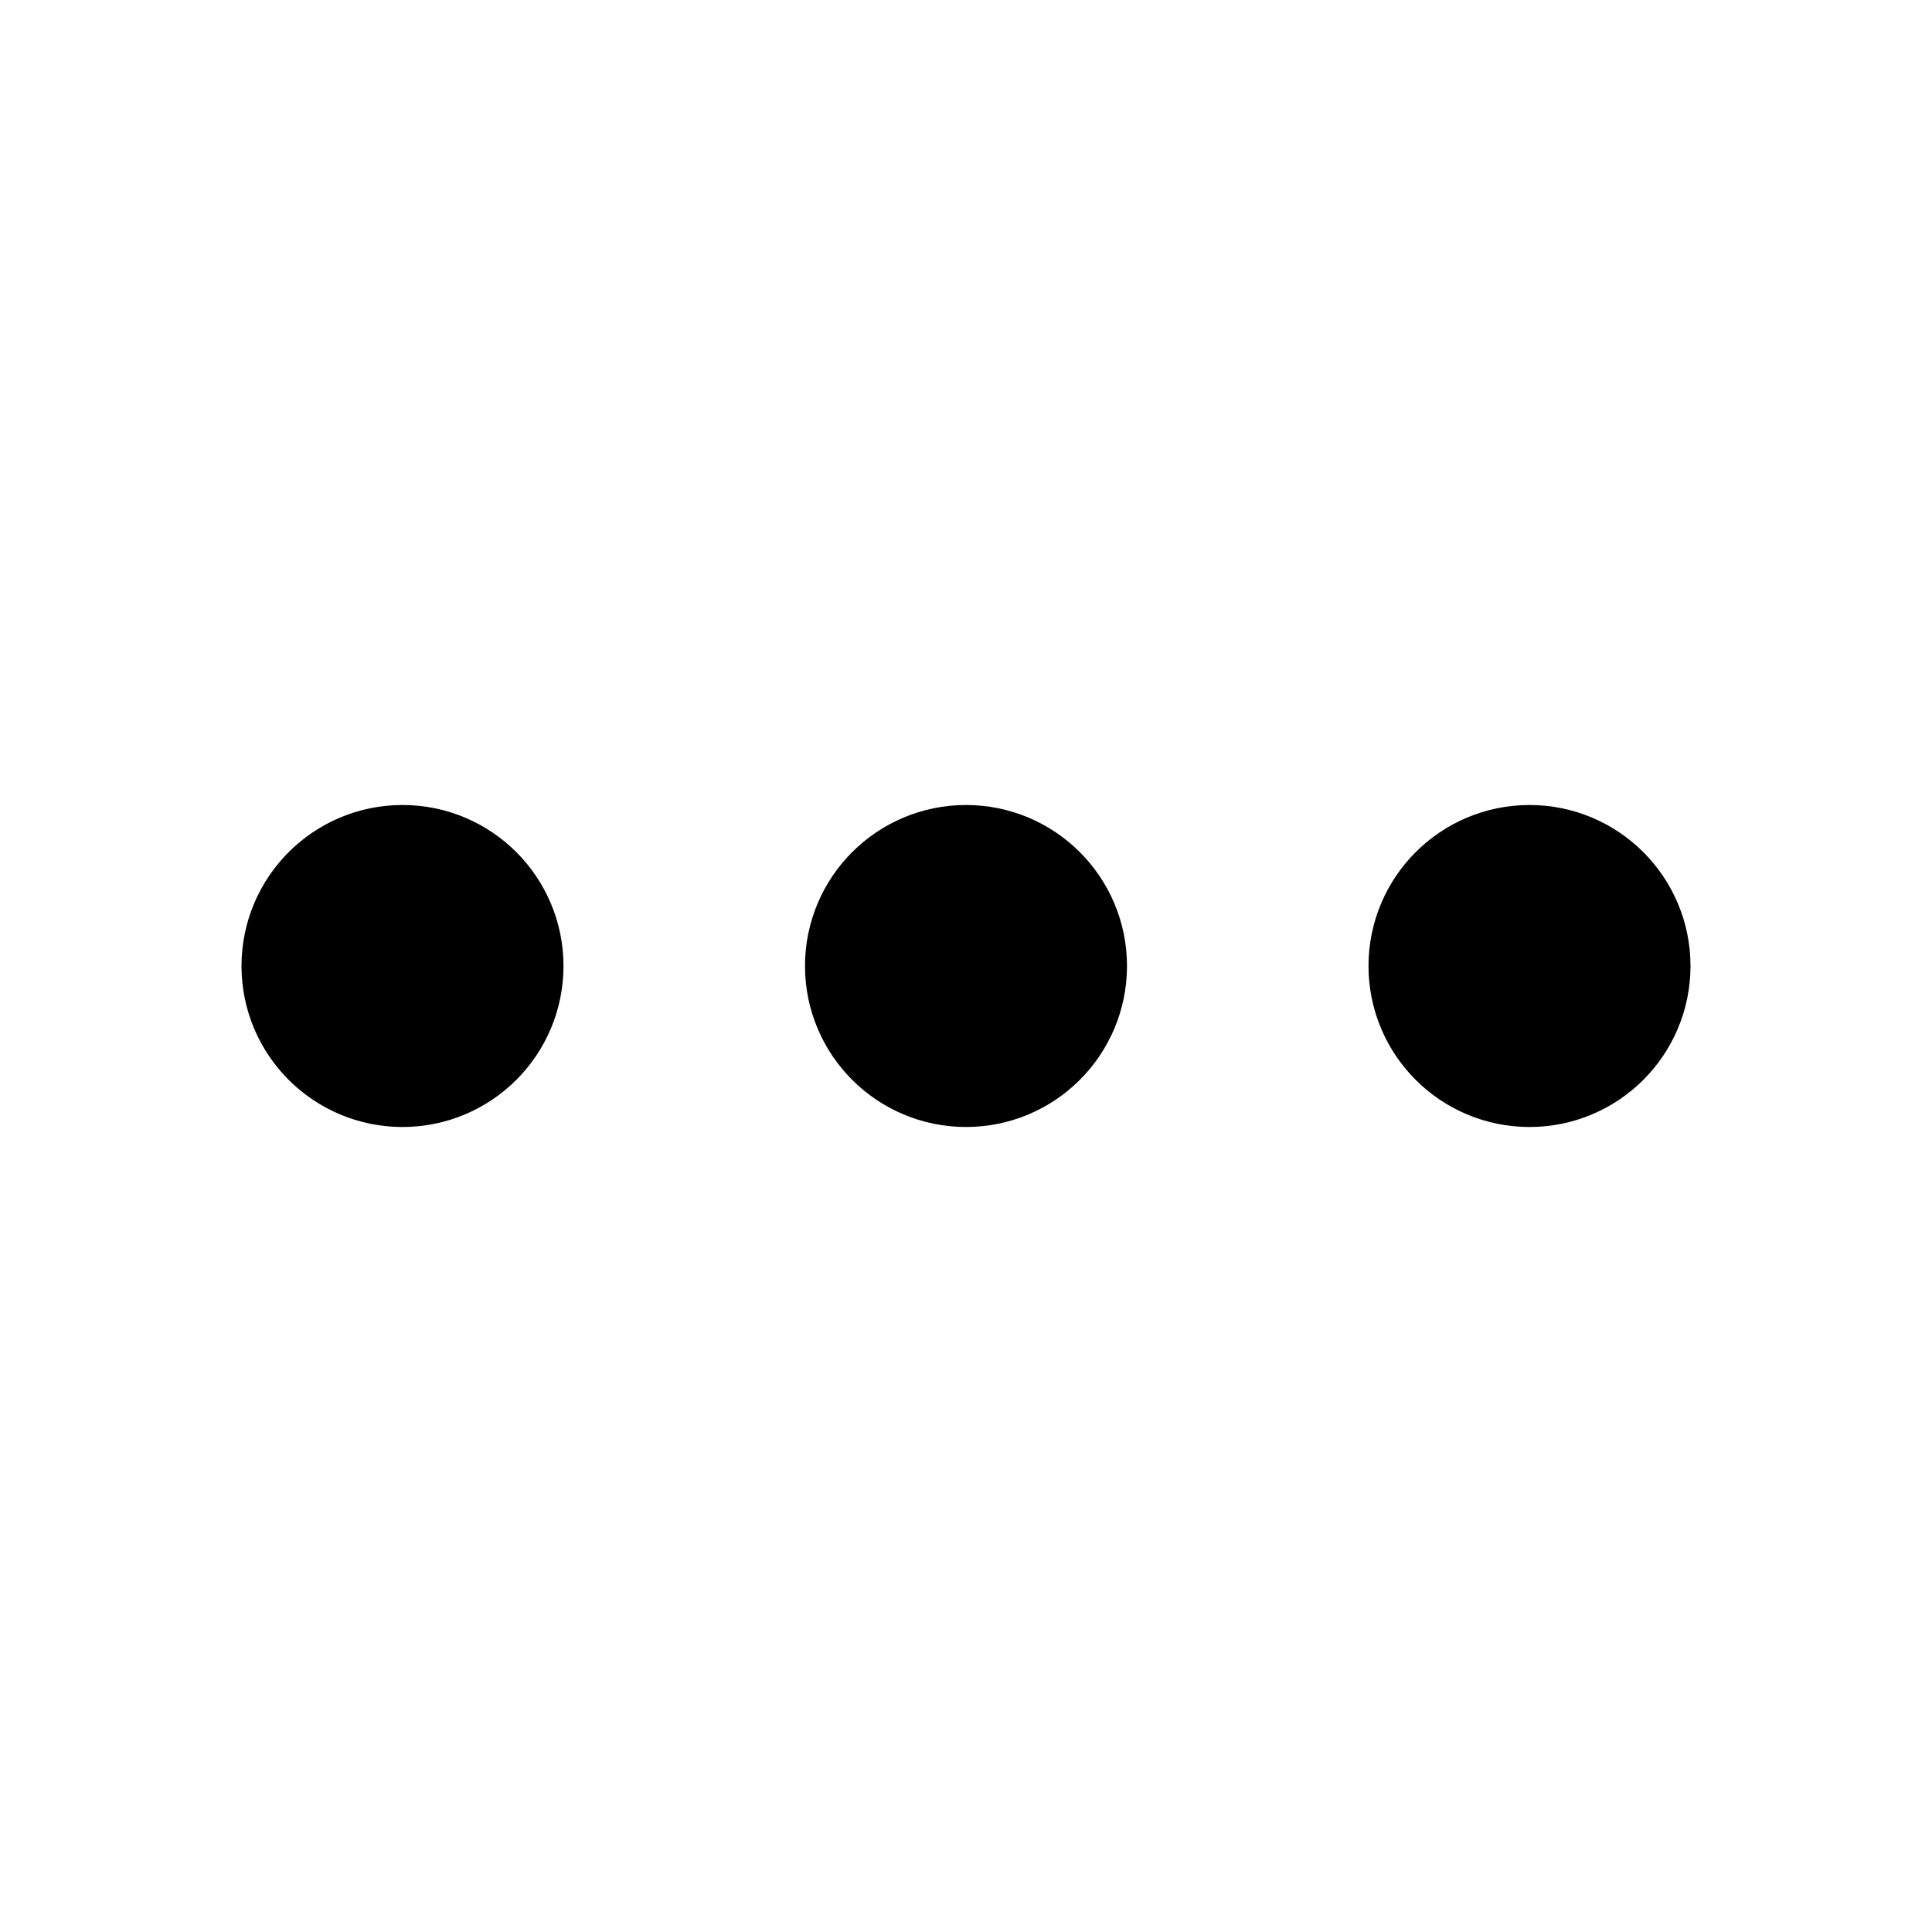
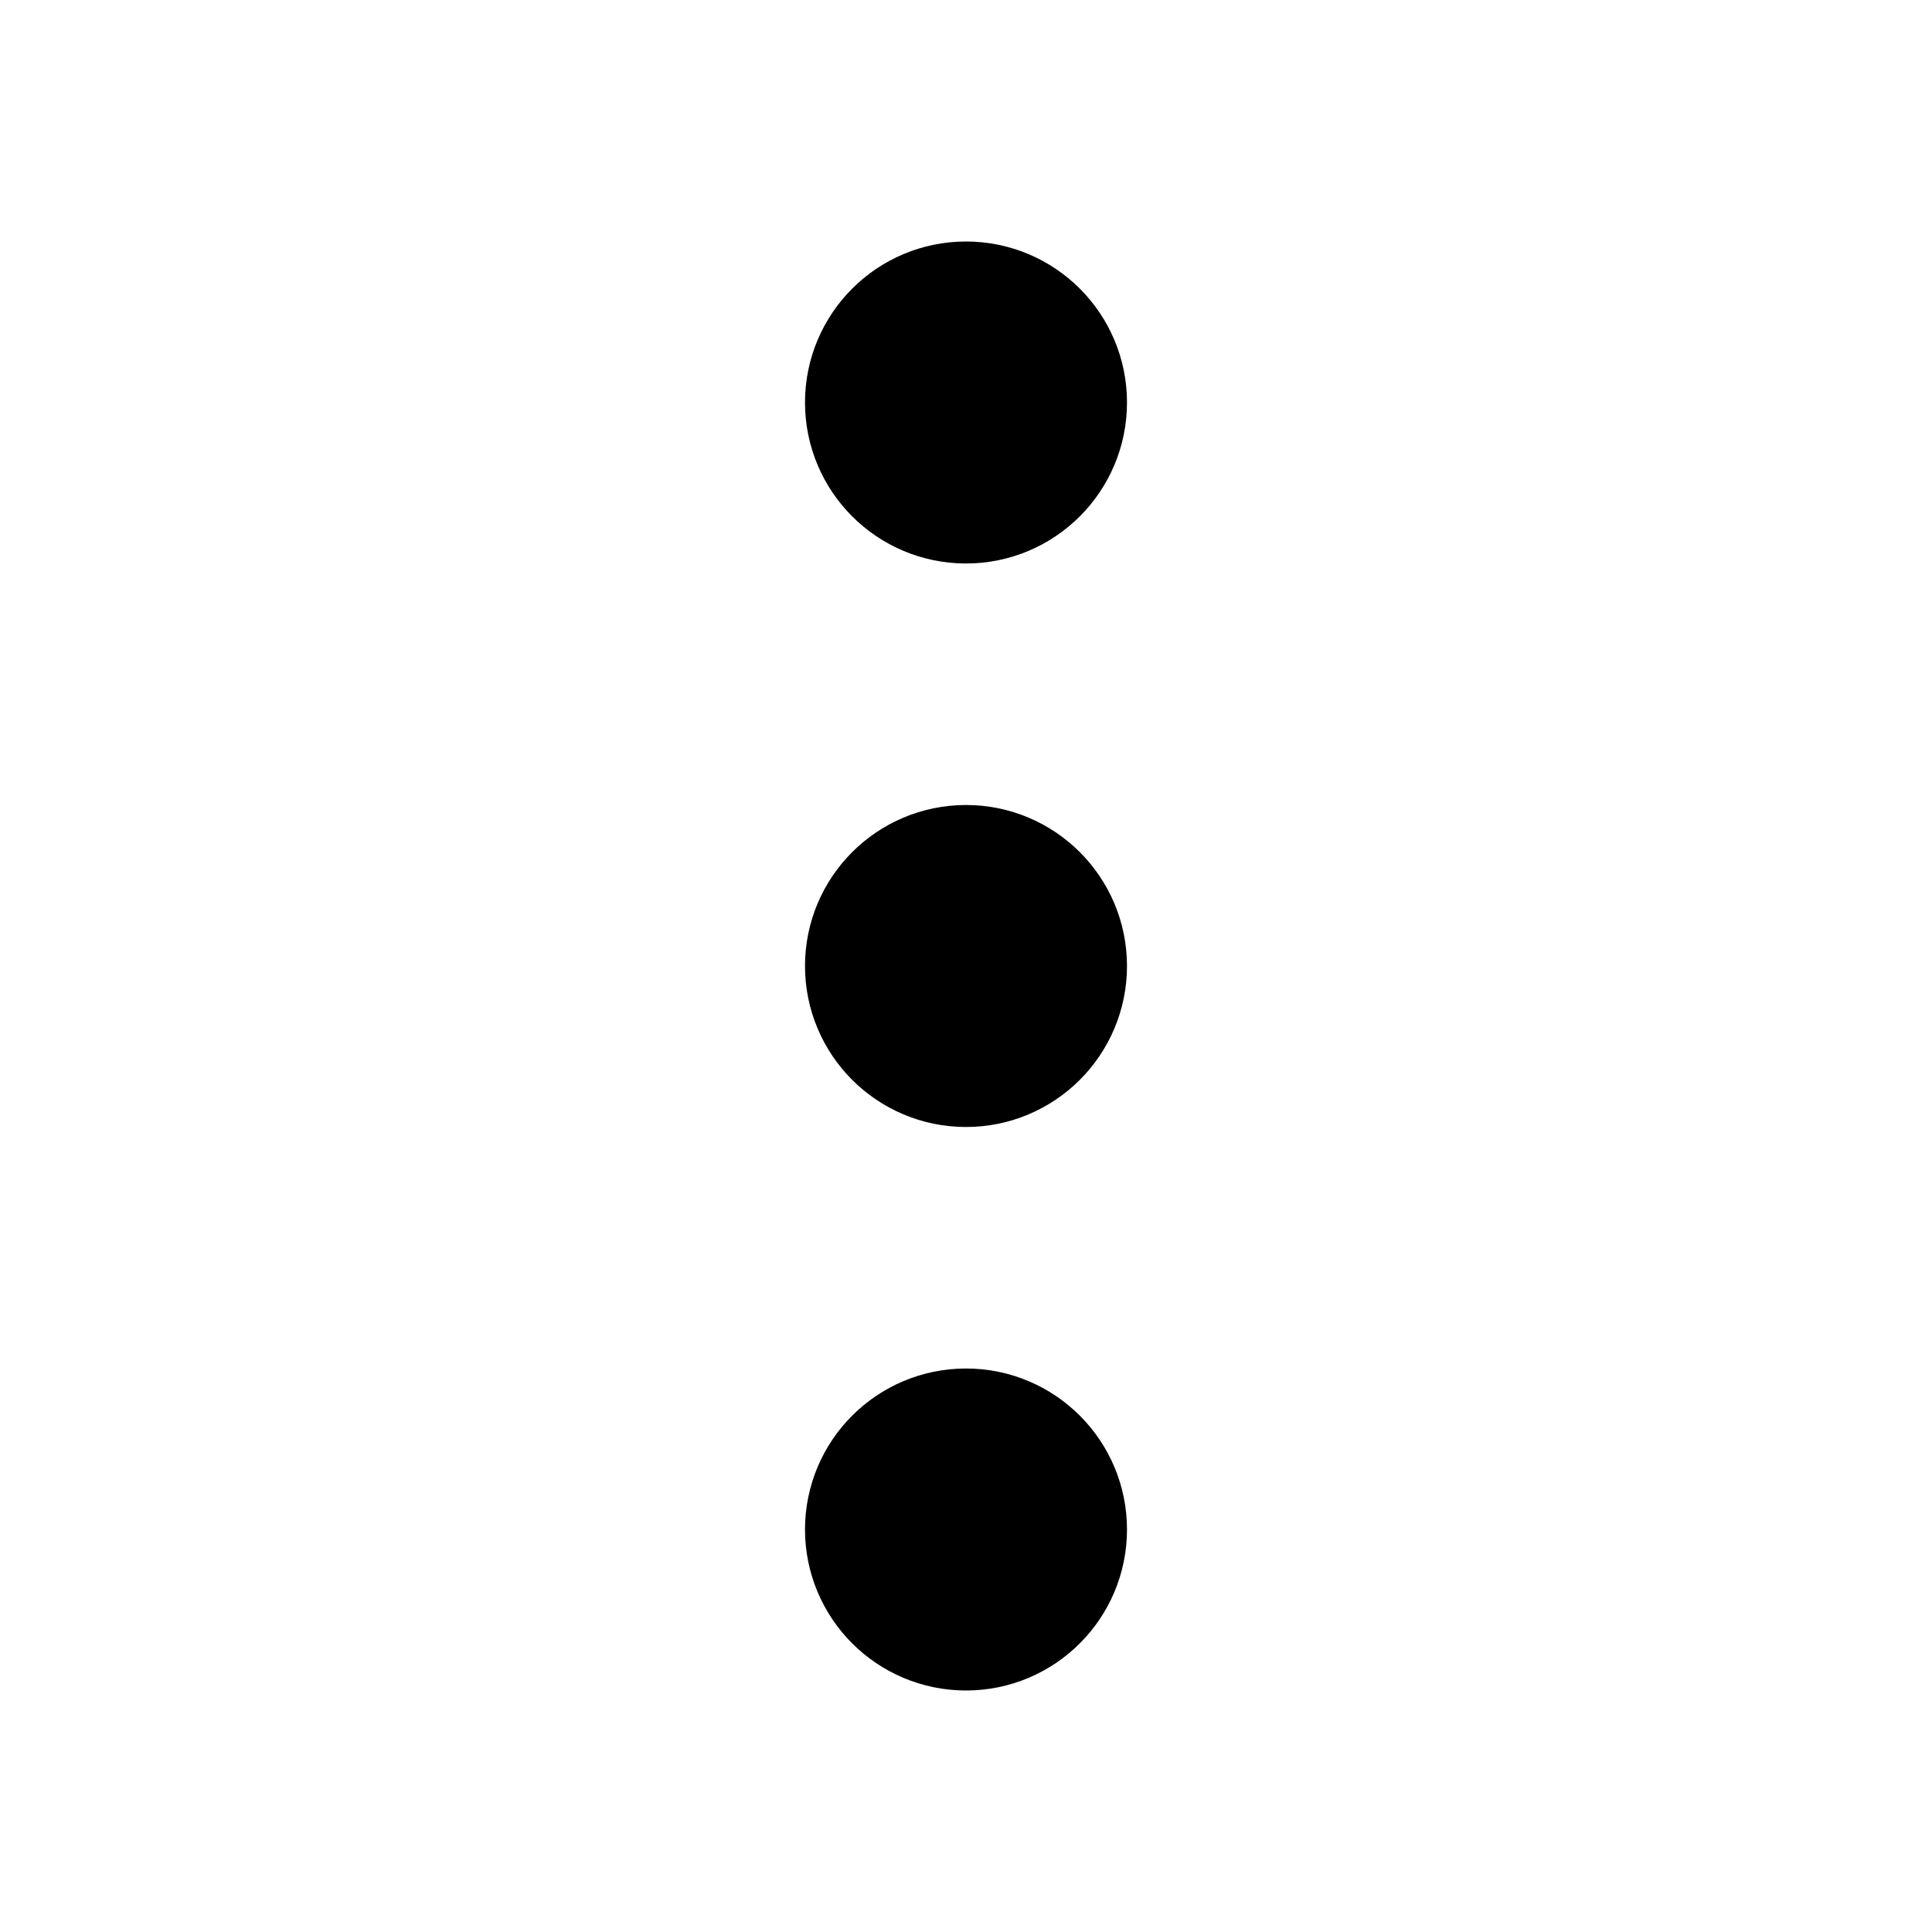
- <svg xmlns="http://www.w3.org/2000/svg" width="24" height="24" viewBox="0 0 24 24" fill="none" stroke="currentColor" stroke-width="2" stroke-linecap="round" stroke-linejoin="round">
+ <svg xmlns="http://www.w3.org/2000/svg" width="24" height="24" viewBox="0 0 24 24" fill="currentColor" stroke="currentColor" stroke-width="2" stroke-linecap="round" stroke-linejoin="round">
+   <circle cx="12" cy="5" r="1" />
  <circle cx="12" cy="12" r="1" />
-   <circle cx="19" cy="12" r="1" />
-   <circle cx="5" cy="12" r="1" />
+   <circle cx="12" cy="19" r="1" />
</svg>
